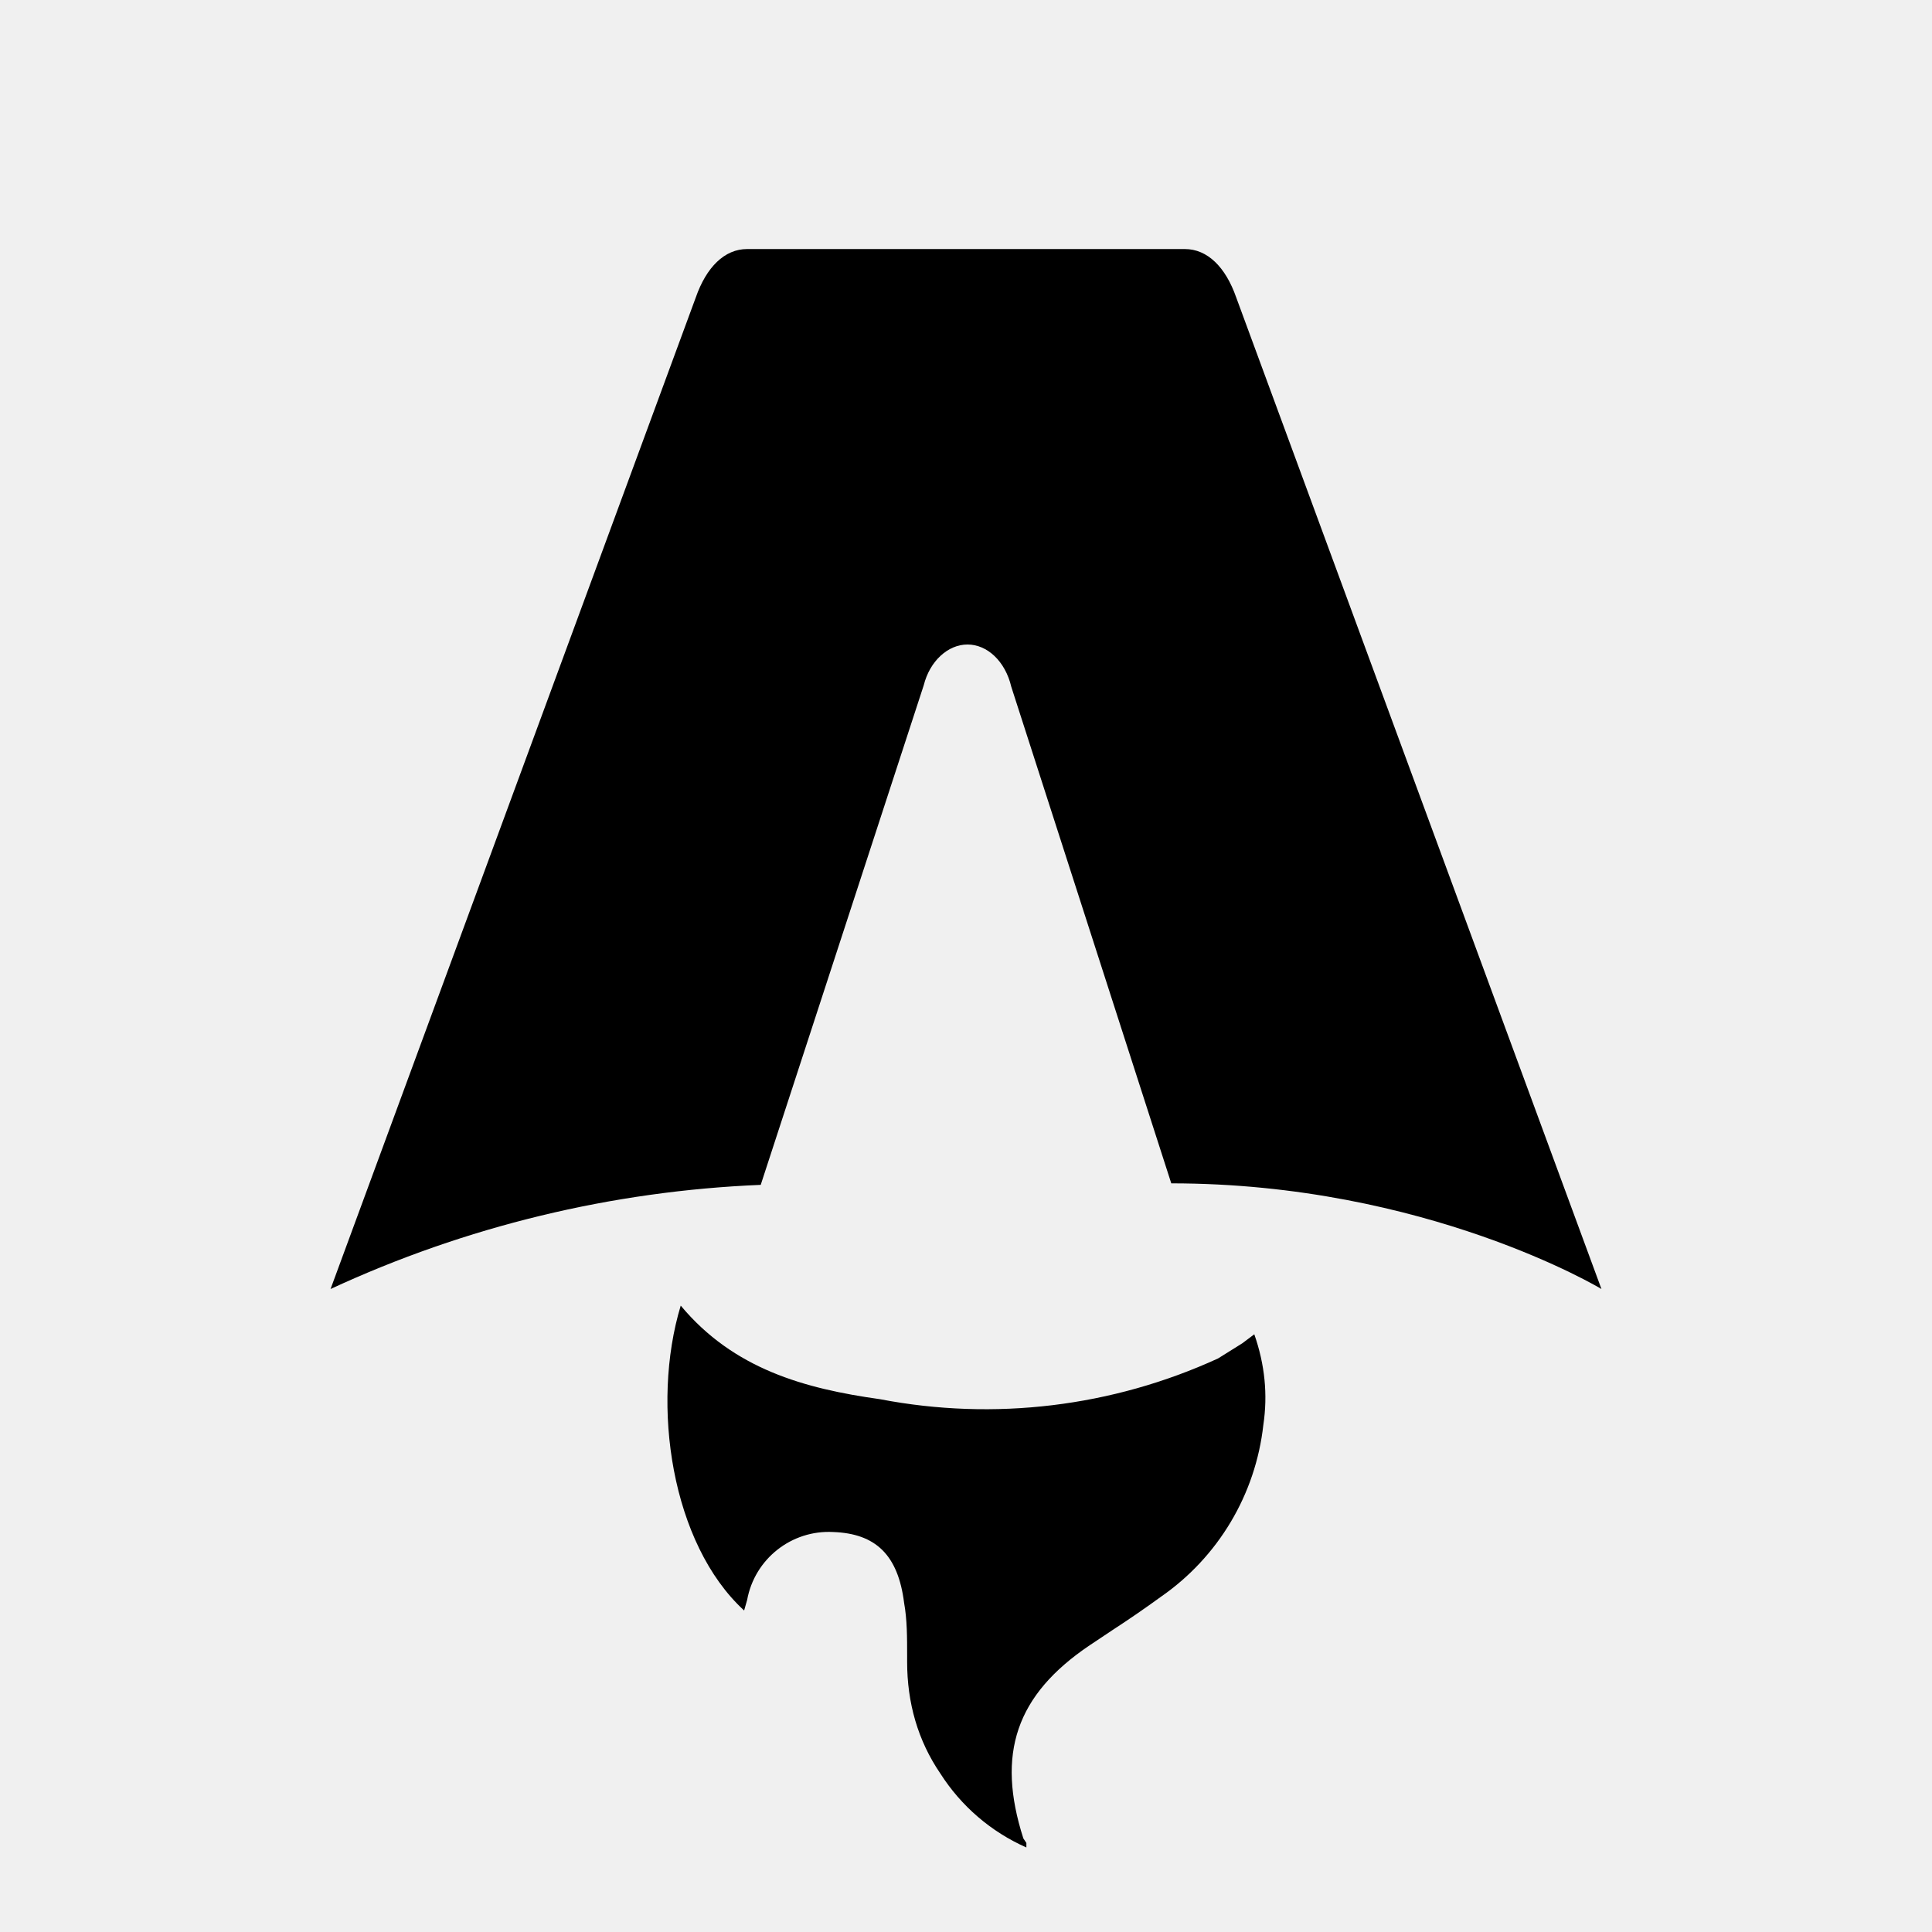
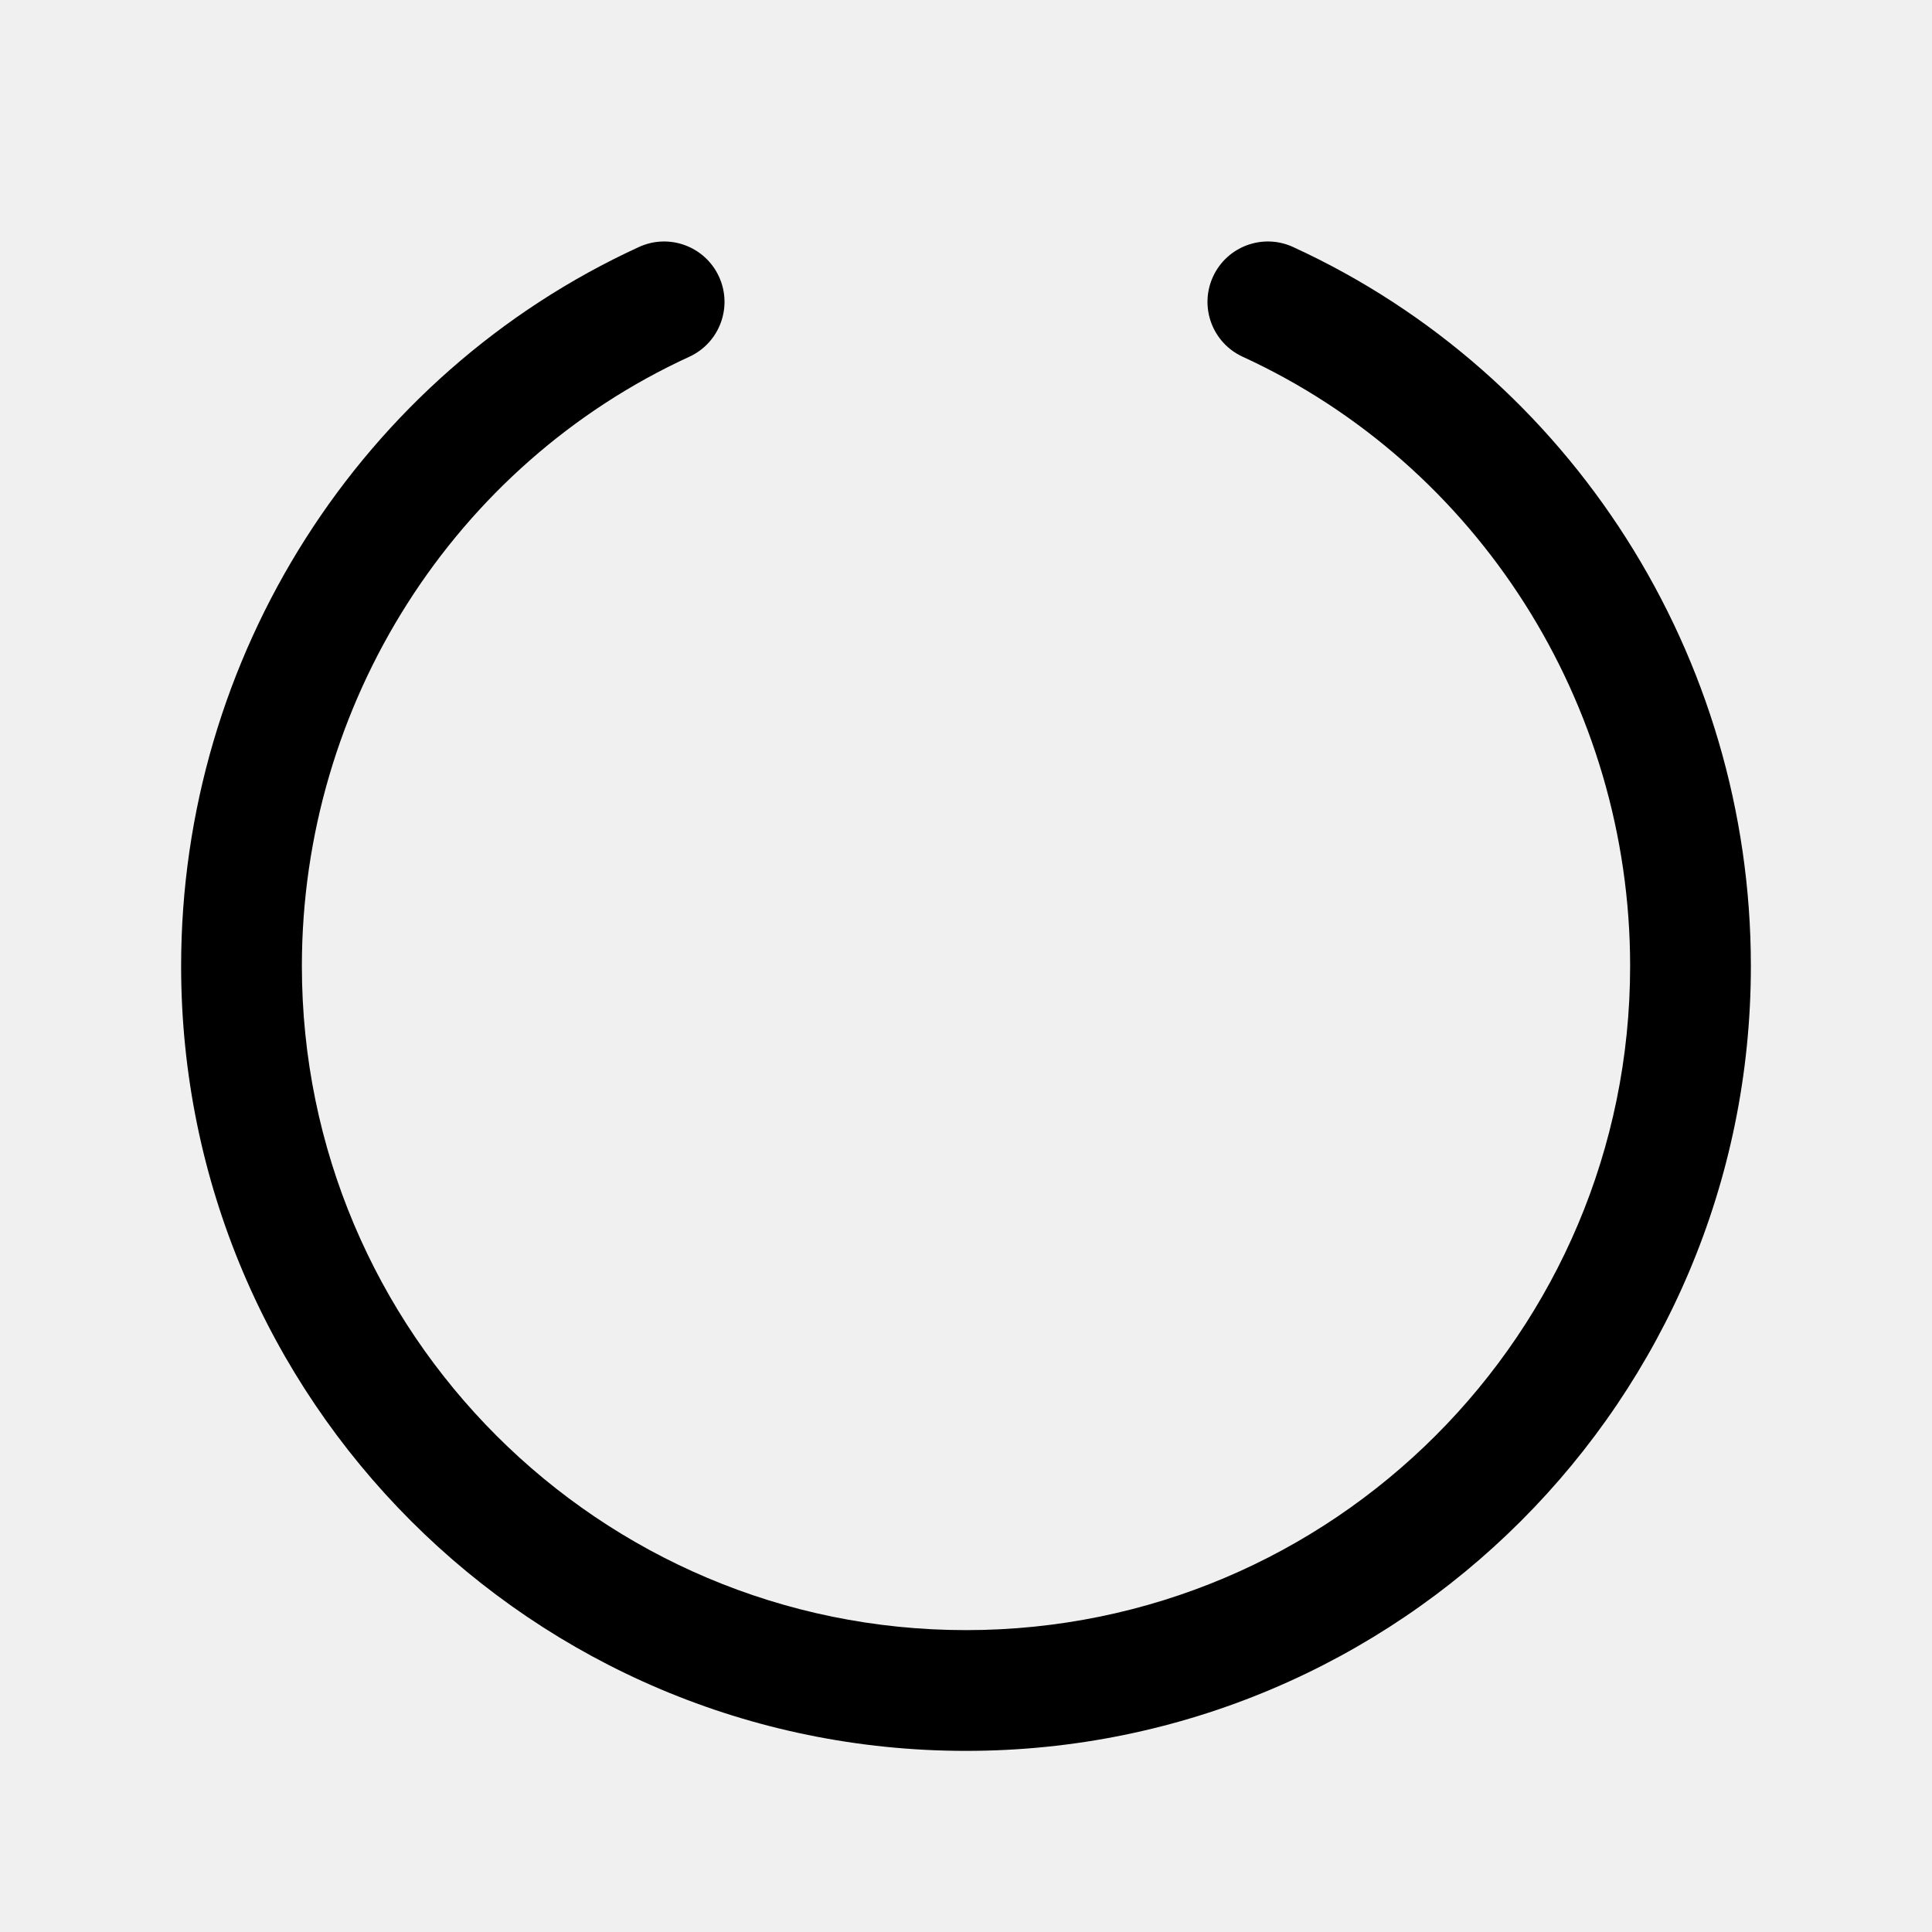
- <svg xmlns="http://www.w3.org/2000/svg" fill="none" viewBox="0 0 128 128">
-   <path d="M50.4 78.5a75.1 75.1 0 0 0-28.5 6.9l24.2-65.7c.7-2 1.9-3.2 3.4-3.2h29c1.5 0 2.7 1.2 3.4 3.2l24.2 65.7s-11.6-7-28.5-7L67 45.5c-.4-1.7-1.6-2.8-2.9-2.8-1.3 0-2.5 1.1-2.9 2.7L50.4 78.5Zm-1.1 28.2Zm-4.2-20.2c-2 6.6-.6 15.8 4.2 20.2a17.5 17.5 0 0 1 .2-.7 5.5 5.5 0 0 1 5.7-4.5c2.8.1 4.3 1.5 4.7 4.7.2 1.1.2 2.3.2 3.5v.4c0 2.7.7 5.2 2.2 7.4a13 13 0 0 0 5.7 4.9v-.3l-.2-.3c-1.8-5.6-.5-9.5 4.4-12.8l1.5-1a73 73 0 0 0 3.2-2.2 16 16 0 0 0 6.8-11.4c.3-2 .1-4-.6-6l-.8.6-1.6 1a37 37 0 0 1-22.4 2.7c-5-.7-9.7-2-13.2-6.2Z" />
-   <style>
-         path { fill: #000; }
-         @media (prefers-color-scheme: dark) {
-             path { fill: #FFF; }
-         }
-     </style>
+ <svg xmlns="http://www.w3.org/2000/svg" width="32" height="32" fill="#000000" viewBox="0 0 256 256">
+   <path d="M232,128a104,104,0,0,1-208,0c0-41,23.81-78.36,60.66-95.27a8,8,0,0,1,6.68,14.54C60.15,61.59,40,93.27,40,128a88,88,0,0,0,176,0c0-34.73-20.15-66.41-51.34-80.73a8,8,0,0,1,6.68-14.54C208.19,49.64,232,87,232,128Z" />
</svg>
